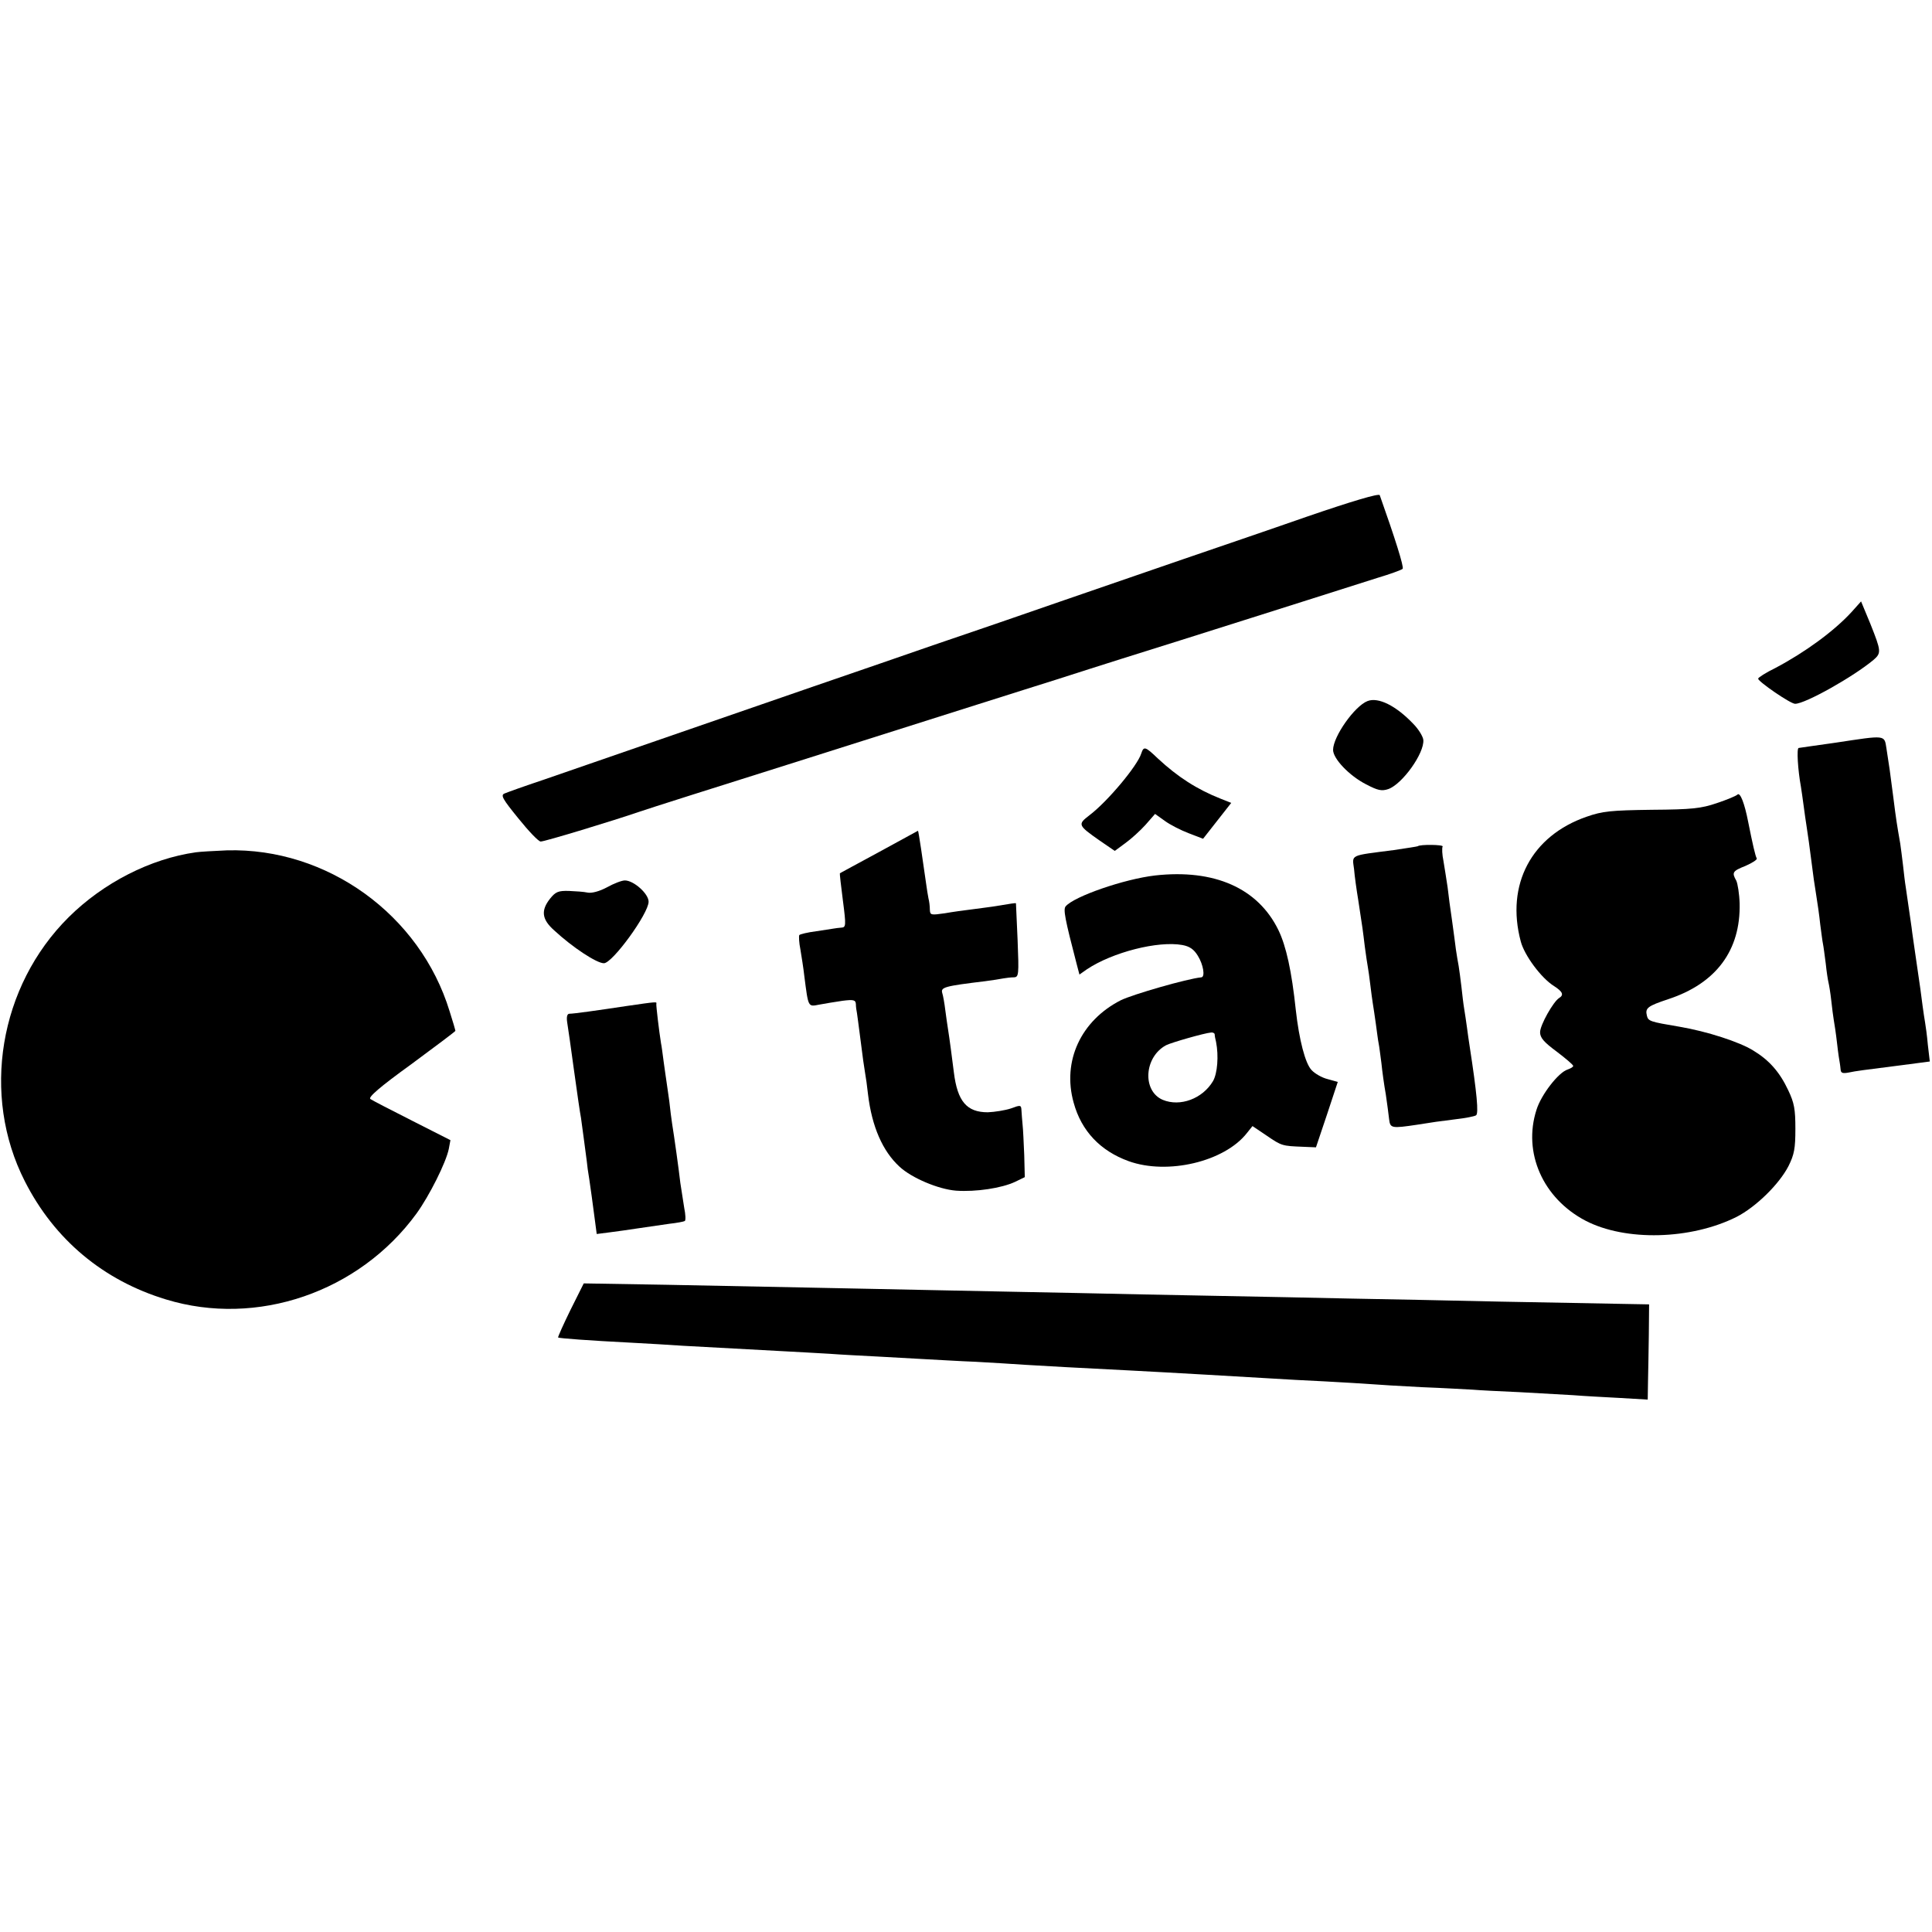
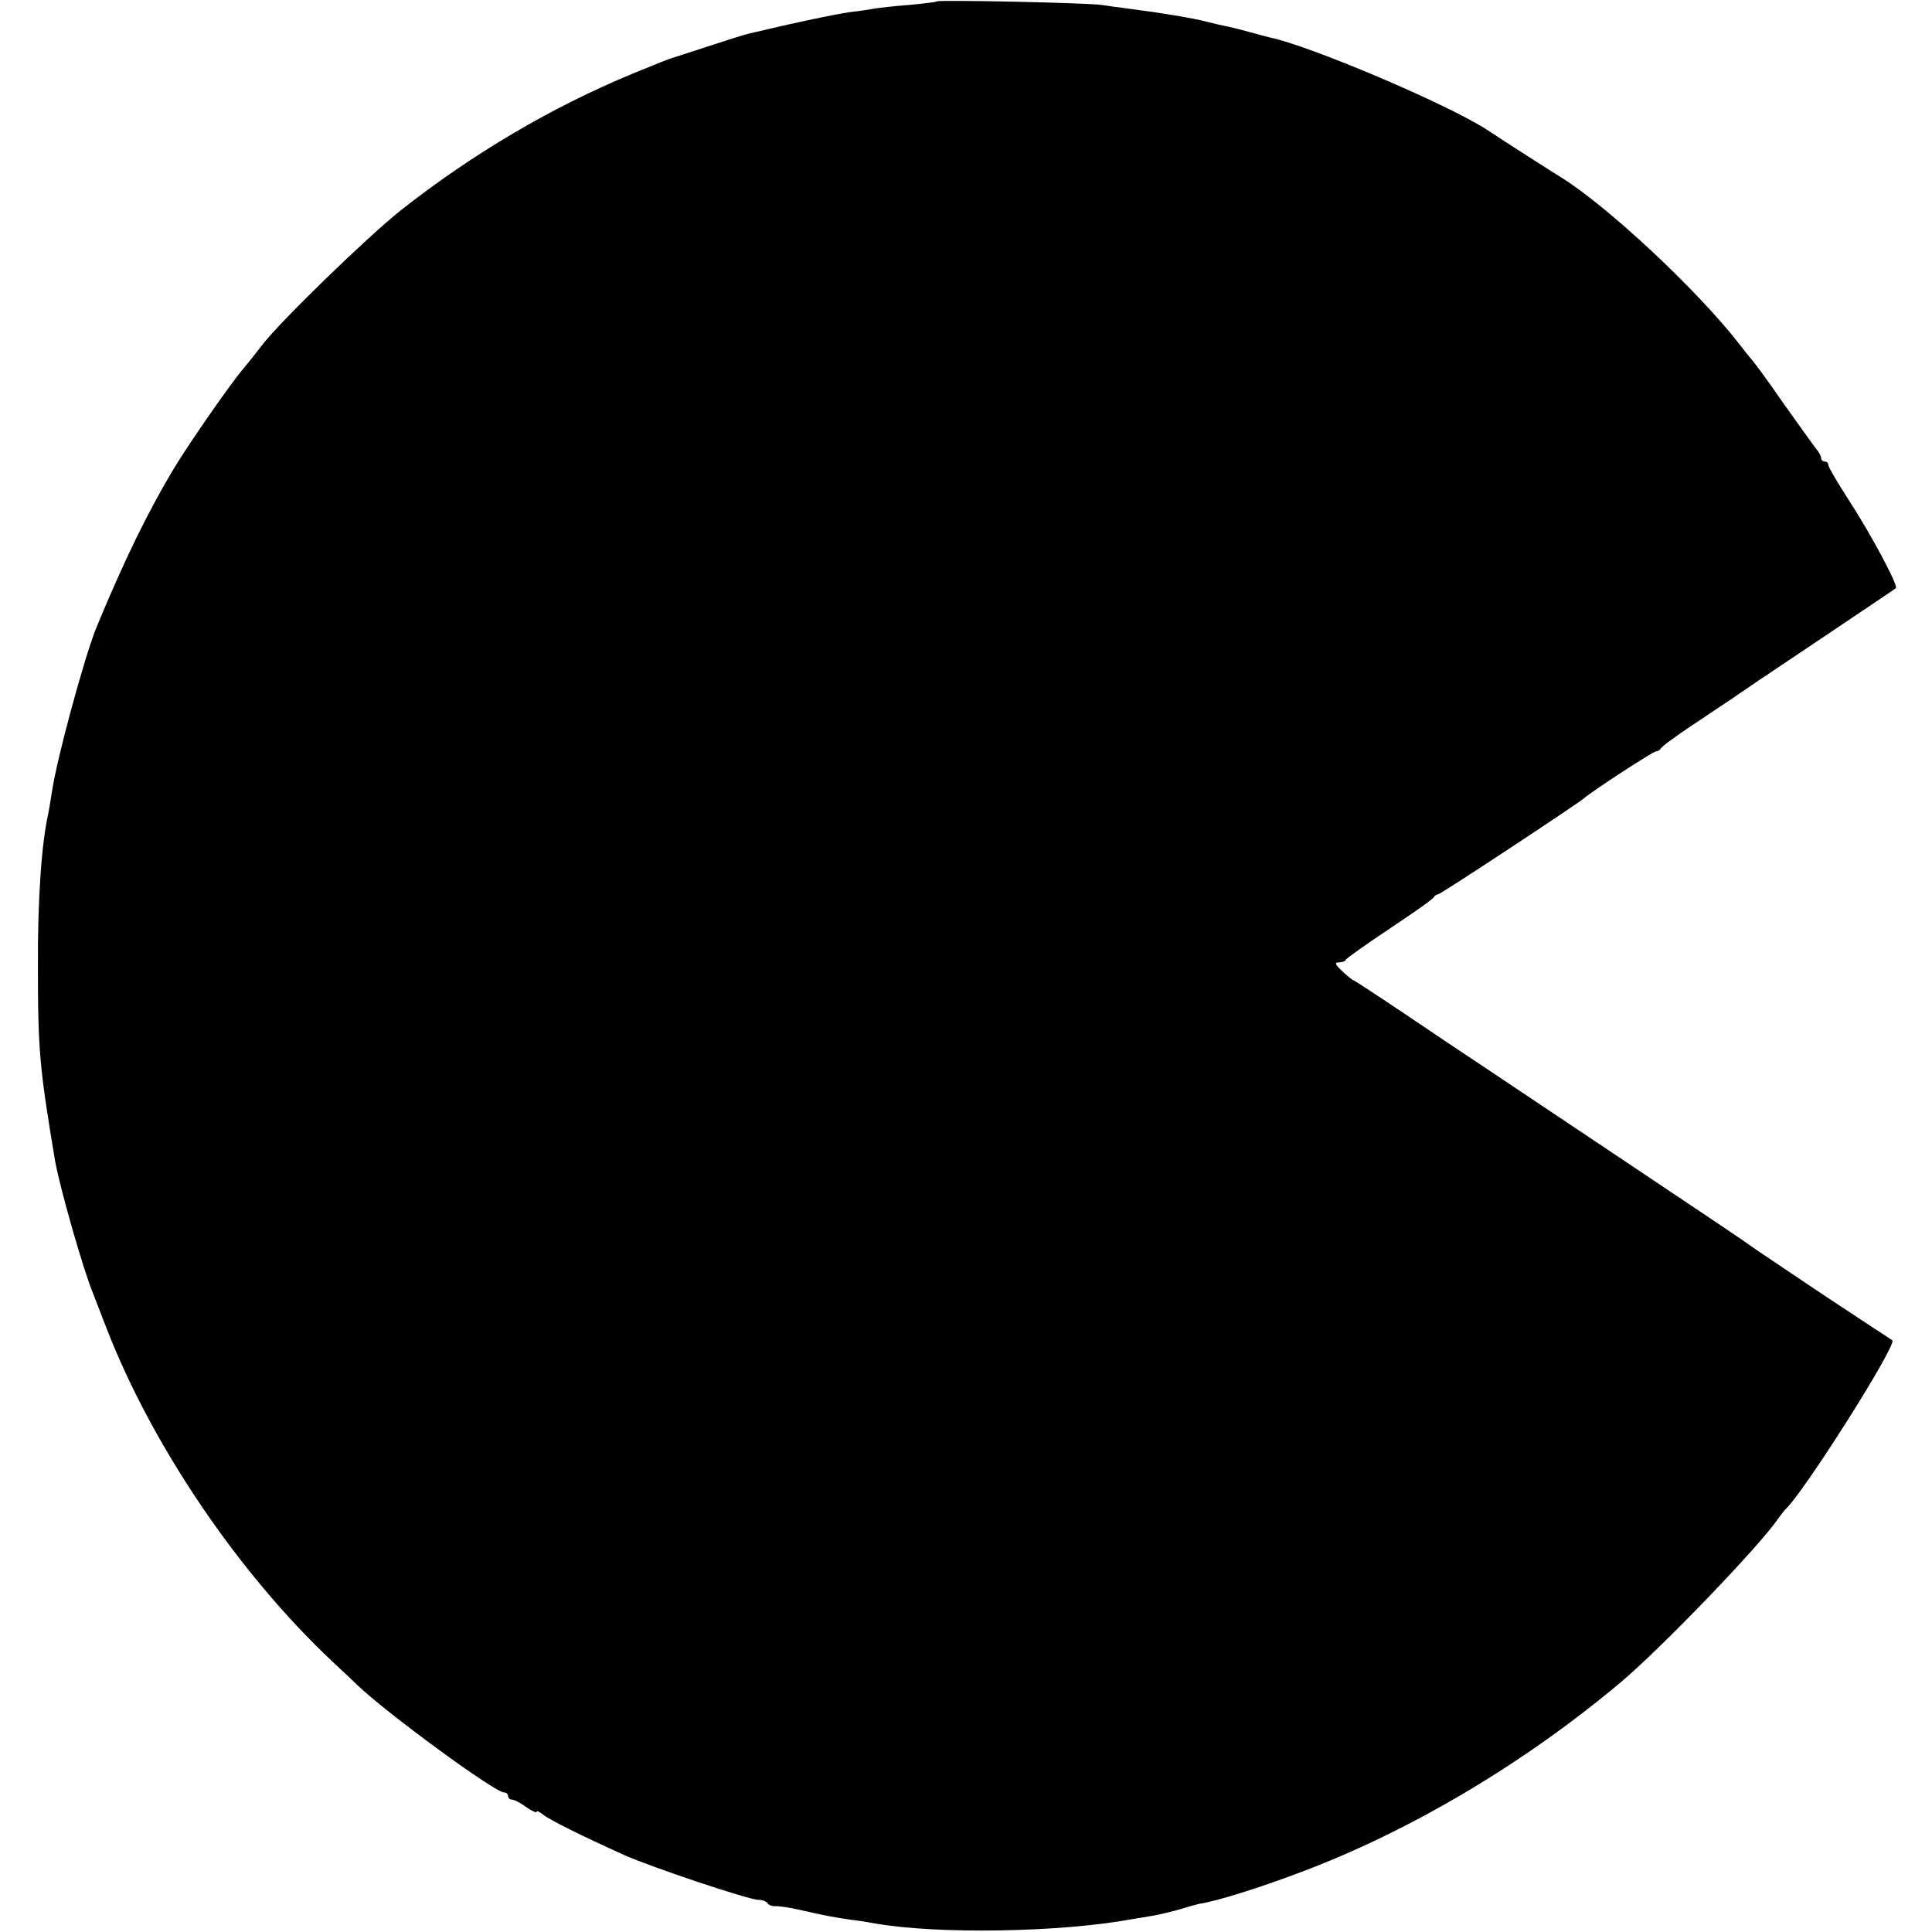
- <svg xmlns="http://www.w3.org/2000/svg" version="1.0" width="700pt" height="700pt" viewBox="0 0 700 700" preserveAspectRatio="xMidYMid meet">
-   <g transform="translate(0,700) scale(0.1,-0.1)" fill="#000000" stroke="none">
-     <path d="M4735 5128 c-143 -50 -343 -118 -445 -153 -102 -35 -304 -105 -450 -155 -146 -51 -276 -95 -290 -100 -14 -5 -90 -31 -170 -58 -80 -28 -275 -95 -435 -150 -159 -55 -416 -144 -570 -197 -154 -53 -336 -116 -405 -140 -69 -23 -133 -46 -142 -50 -15 -6 -7 -20 50 -90 37 -46 73 -84 81 -84 12 -1 265 76 361 109 22 8 300 96 535 170 124 39 439 139 685 217 113 36 241 76 285 90 44 14 100 32 125 40 25 8 173 55 330 104 157 50 362 114 455 144 94 30 208 66 255 81 47 14 88 29 92 33 6 5 -29 115 -83 267 -3 7 -101 -22 -264 -78z" />
-     <path d="M6709 4783 c-64 -70 -170 -147 -276 -203 -35 -17 -63 -35 -63 -39 1 -11 117 -91 134 -91 37 0 211 98 284 159 29 25 28 32 -11 130 l-34 82 -34 -38z" />
-     <path d="M4955 4460 c-47 -18 -125 -129 -125 -177 0 -32 59 -94 120 -125 42 -22 56 -25 80 -17 51 18 131 130 127 178 -1 12 -17 39 -37 59 -62 65 -126 97 -165 82z" />
-     <path d="M6650 4309 c-69 -10 -129 -18 -133 -19 -8 0 -3 -80 8 -140 2 -14 7 -45 10 -70 3 -25 8 -56 10 -70 5 -32 12 -81 20 -145 3 -27 10 -75 15 -105 5 -30 12 -79 15 -109 4 -30 8 -62 10 -71 2 -9 6 -41 10 -71 3 -30 8 -61 10 -69 2 -8 7 -37 10 -65 3 -27 7 -59 9 -70 2 -11 8 -49 12 -85 4 -36 9 -68 10 -72 1 -5 2 -15 3 -24 1 -12 8 -14 29 -10 29 6 46 8 195 27 l99 13 -7 60 c-3 34 -8 70 -10 81 -2 11 -6 38 -9 60 -5 40 -8 63 -26 185 -5 36 -12 81 -14 100 -14 95 -17 117 -21 145 -3 17 -7 53 -10 80 -3 28 -8 62 -10 78 -12 69 -15 87 -25 167 -12 94 -15 115 -25 178 -8 50 0 49 -185 21z" />
-     <path d="M4135 4270 c-14 -45 -123 -175 -188 -224 -43 -33 -42 -36 38 -92 l54 -37 38 28 c21 15 54 45 73 66 l35 40 35 -25 c19 -14 58 -34 87 -45 l52 -20 51 65 51 65 -38 15 c-86 34 -156 79 -228 146 -46 44 -51 45 -60 18z" />
-     <path d="M6295 4121 c-5 -5 -39 -19 -75 -31 -56 -19 -89 -23 -235 -24 -148 -2 -179 -5 -236 -25 -200 -69 -294 -246 -239 -452 13 -50 74 -133 121 -162 31 -20 36 -32 18 -43 -21 -13 -69 -98 -69 -124 0 -20 14 -36 60 -70 33 -25 60 -48 60 -52 0 -4 -9 -9 -20 -13 -33 -10 -96 -91 -113 -146 -50 -155 23 -321 178 -402 145 -75 381 -69 547 14 70 36 154 118 188 184 21 42 25 64 25 135 0 71 -4 94 -26 140 -31 66 -69 109 -127 144 -50 31 -167 69 -267 86 -107 18 -113 20 -118 40 -7 28 3 35 78 60 173 57 262 177 258 347 -1 34 -7 71 -12 82 -17 30 -14 35 34 54 25 11 43 23 40 27 -5 8 -15 52 -31 132 -13 67 -29 109 -39 99z" />
-     <path d="M3185 3913 c-77 -42 -141 -76 -142 -77 -1 -1 4 -45 11 -99 12 -92 11 -97 -6 -98 -10 -1 -21 -2 -25 -3 -5 -1 -34 -5 -65 -10 -32 -4 -60 -11 -62 -14 -2 -4 -1 -28 4 -52 4 -25 11 -67 14 -95 15 -116 13 -113 54 -105 21 4 58 10 85 14 40 5 47 3 48 -12 0 -9 2 -24 4 -33 1 -8 6 -42 10 -75 13 -102 14 -108 19 -139 3 -16 8 -52 11 -80 14 -117 53 -206 114 -262 44 -41 141 -82 205 -87 72 -5 165 9 214 32 l35 17 -2 80 c-2 44 -4 94 -6 110 -2 17 -3 40 -4 51 -1 21 -3 21 -38 8 -21 -7 -59 -13 -84 -14 -76 0 -110 39 -123 145 -3 22 -8 60 -11 85 -3 25 -8 56 -10 70 -2 14 -7 45 -10 70 -3 25 -8 53 -11 62 -6 21 7 25 156 43 25 3 54 8 65 10 11 2 28 4 39 4 17 1 18 9 13 134 -3 72 -6 133 -6 134 -1 2 -12 0 -86 -12 -16 -2 -50 -7 -75 -10 -25 -3 -69 -9 -97 -14 -50 -7 -53 -7 -54 13 0 12 -2 30 -5 41 -2 11 -6 34 -8 50 -12 85 -28 195 -30 195 0 0 -64 -35 -141 -77z" />
-     <path d="M5137 3934 c-1 -1 -40 -7 -87 -14 -162 -21 -151 -15 -144 -69 2 -25 9 -75 15 -111 16 -103 17 -112 24 -170 4 -30 9 -64 11 -74 2 -11 6 -40 9 -65 3 -25 7 -55 9 -67 2 -12 7 -45 11 -74 4 -29 8 -61 10 -70 2 -9 6 -41 10 -71 3 -30 10 -81 16 -114 5 -33 10 -73 12 -90 4 -33 8 -34 102 -20 64 10 68 11 141 20 34 4 66 10 72 14 10 6 3 80 -23 249 -3 17 -7 49 -10 70 -3 20 -7 51 -10 67 -3 17 -7 53 -10 80 -3 28 -8 61 -10 75 -3 14 -7 41 -10 60 -2 19 -9 67 -14 105 -6 39 -13 93 -16 120 -4 28 -11 70 -15 95 -5 24 -6 48 -3 53 4 7 -83 8 -90 1z" />
-     <path d="M710 3912 c-164 -23 -335 -110 -461 -235 -252 -250 -318 -645 -159 -957 107 -211 284 -359 511 -428 330 -101 700 26 908 311 47 65 107 185 117 234 l6 32 -138 70 c-77 39 -145 74 -152 79 -9 6 33 43 148 126 88 65 160 119 160 121 0 2 -9 34 -21 71 -107 350 -444 593 -807 583 -48 -2 -98 -5 -112 -7z" />
-     <path d="M4185 3828 c-112 -13 -294 -76 -324 -112 -9 -11 -3 -44 40 -209 l10 -38 27 19 c93 62 258 104 346 88 27 -5 42 -16 56 -39 20 -32 27 -76 13 -78 -52 -5 -249 -62 -292 -83 -145 -74 -213 -221 -171 -371 28 -103 97 -175 199 -212 141 -51 348 -2 429 102 l20 25 52 -35 c54 -37 56 -37 131 -40 l47 -2 40 119 39 118 -36 10 c-21 5 -47 20 -59 33 -23 24 -45 110 -57 217 -15 142 -35 232 -63 290 -74 152 -232 222 -447 198z m216 -575 c0 -5 2 -17 5 -28 10 -51 5 -114 -11 -142 -38 -64 -119 -94 -182 -68 -75 32 -68 155 12 198 20 10 139 44 163 46 6 1 12 -2 13 -6z" />
-     <path d="M2199 3785 c-28 -15 -56 -22 -70 -19 -13 3 -44 5 -68 6 -38 1 -48 -3 -68 -28 -34 -43 -30 -75 15 -115 67 -62 154 -119 180 -119 31 0 162 180 162 223 0 29 -54 77 -86 77 -11 0 -40 -11 -65 -25z" />
-     <path d="M2270 3355 c-106 -16 -191 -28 -207 -28 -8 0 -11 -11 -8 -31 3 -17 14 -96 25 -176 11 -80 22 -156 25 -170 4 -27 16 -120 21 -157 1 -13 5 -42 9 -65 7 -48 10 -70 20 -146 l7 -53 47 6 c25 3 73 10 106 15 33 5 83 12 110 16 28 3 53 8 56 10 4 2 3 24 -2 48 -4 24 -10 65 -14 90 -5 45 -22 167 -30 216 -2 14 -7 50 -10 80 -4 30 -9 62 -10 70 -1 8 -6 40 -10 70 -4 30 -8 62 -10 70 -7 43 -18 136 -17 143 2 8 3 8 -108 -8z" />
-     <path d="M2067 2254 c-26 -53 -46 -98 -45 -100 4 -3 111 -11 268 -19 58 -3 141 -8 185 -11 115 -6 224 -12 350 -19 61 -3 142 -8 180 -10 39 -3 117 -7 175 -10 58 -3 139 -8 180 -10 41 -2 120 -7 175 -9 55 -3 136 -8 180 -11 79 -5 193 -11 370 -20 155 -8 429 -24 530 -30 33 -2 116 -7 185 -10 69 -4 144 -8 167 -10 23 -2 107 -7 185 -11 79 -3 161 -8 183 -9 22 -2 99 -6 170 -9 72 -4 159 -9 195 -11 36 -3 111 -7 168 -10 l102 -6 1 63 c1 35 2 112 3 172 l1 110 -110 2 c-60 1 -254 5 -430 8 -176 4 -419 9 -540 11 -121 3 -344 7 -495 10 -151 3 -372 7 -490 10 -118 2 -343 7 -500 10 -157 3 -377 8 -490 10 -113 2 -340 7 -505 10 l-300 5 -48 -96z" />
+ <svg xmlns="http://www.w3.org/2000/svg" version="1.0" width="16pt" height="16pt" viewBox="0 0 16 16" preserveAspectRatio="xMidYMid meet">
+   <g transform="translate(0,16) scale(0.002963,-0.002963)" fill="#000000" stroke="none">
+     <path d="M2618 5396 c-1 -2 -37 -6 -78 -10 -41 -3 -84 -8 -95 -10 -11 -2 -42 -7 -70 -10 -41 -6 -152 -29 -247 -52 -10 -2 -26 -6 -35 -8 -10 -2 -63 -19 -118 -37 -55 -18 -102 -33 -105 -34 -6 -2 -21 -8 -102 -41 -225 -93 -446 -223 -648 -382 -94 -75 -343 -316 -390 -380 -14 -18 -35 -45 -48 -60 -35 -41 -146 -200 -192 -275 -75 -124 -142 -261 -221 -452 -33 -82 -110 -364 -124 -459 -3 -21 -8 -48 -10 -60 -19 -83 -30 -240 -29 -431 0 -234 5 -282 48 -540 14 -77 78 -302 106 -370 4 -11 20 -51 34 -88 127 -332 371 -693 635 -941 30 -28 62 -58 71 -67 83 -79 383 -299 409 -299 6 0 11 -4 11 -10 0 -5 5 -10 11 -10 6 0 24 -9 40 -21 16 -11 29 -17 29 -13 0 4 8 0 18 -8 17 -14 107 -59 227 -113 76 -34 348 -125 374 -125 11 0 22 -4 26 -9 3 -6 13 -9 23 -9 9 1 40 -4 67 -10 64 -15 101 -22 145 -28 19 -2 49 -7 65 -10 176 -31 521 -25 720 12 17 3 44 7 60 10 17 3 50 11 75 18 25 8 48 14 53 15 44 6 166 44 282 88 307 115 626 305 895 531 115 97 387 380 439 456 8 11 17 23 20 26 50 44 315 463 300 474 -2 1 -92 60 -199 131 -107 72 -197 132 -200 135 -3 3 -138 94 -300 202 -162 108 -409 274 -549 367 -139 94 -255 171 -258 171 -2 0 -16 11 -31 25 -20 19 -23 25 -10 25 9 0 18 3 20 8 2 4 57 43 123 87 66 44 122 83 123 88 2 4 7 7 11 7 7 0 381 247 406 267 28 24 196 133 204 133 5 0 11 4 13 8 2 5 41 34 88 65 47 31 95 64 108 72 12 9 120 82 240 162 119 80 219 147 221 149 7 7 -68 148 -129 242 -33 51 -60 97 -60 103 0 5 -4 9 -10 9 -5 0 -10 4 -10 10 0 5 -7 18 -15 27 -8 10 -49 68 -92 128 -42 61 -80 112 -83 115 -3 3 -21 25 -40 50 -116 149 -367 384 -498 465 -15 9 -150 95 -207 133 -114 73 -494 234 -605 257 -8 2 -35 9 -60 16 -25 7 -54 14 -65 16 -11 2 -36 8 -55 13 -35 9 -124 24 -210 35 -25 3 -61 8 -80 11 -38 6 -456 15 -462 10z" />
  </g>
</svg>
